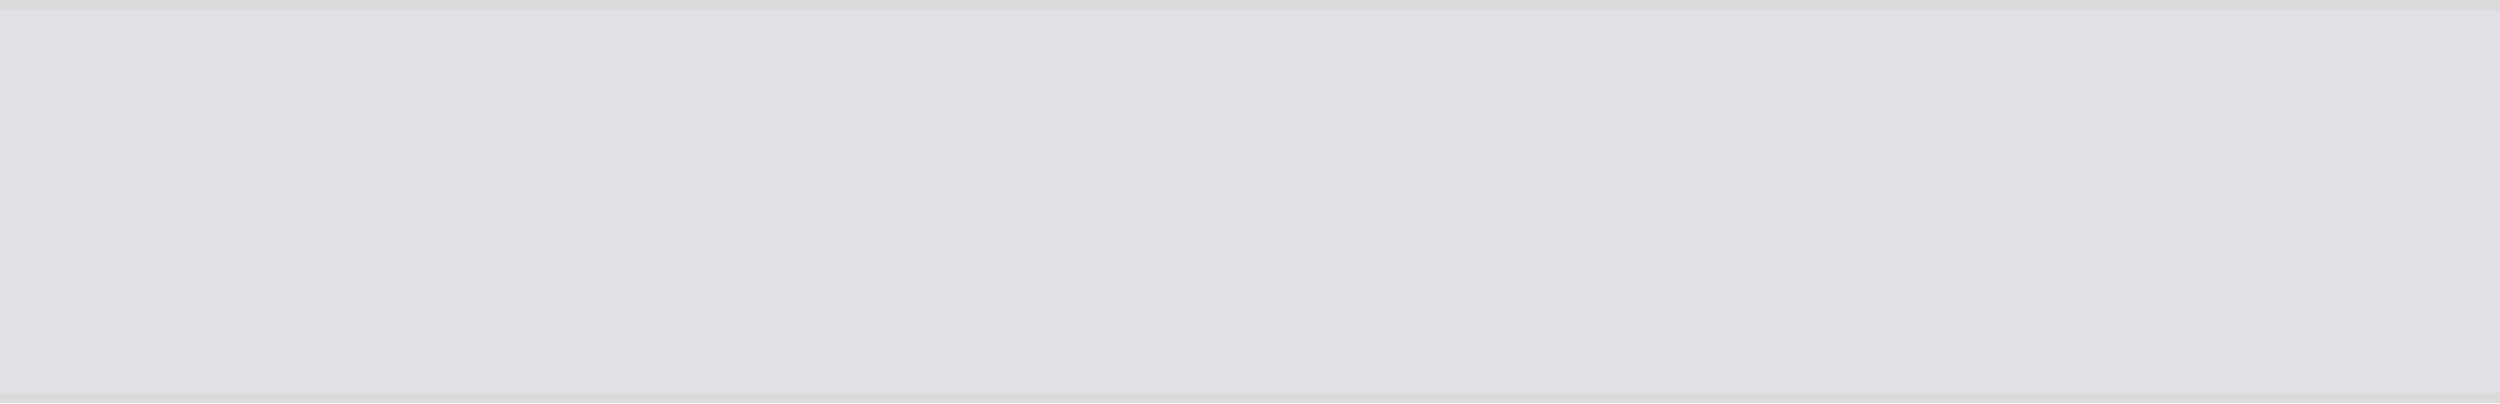
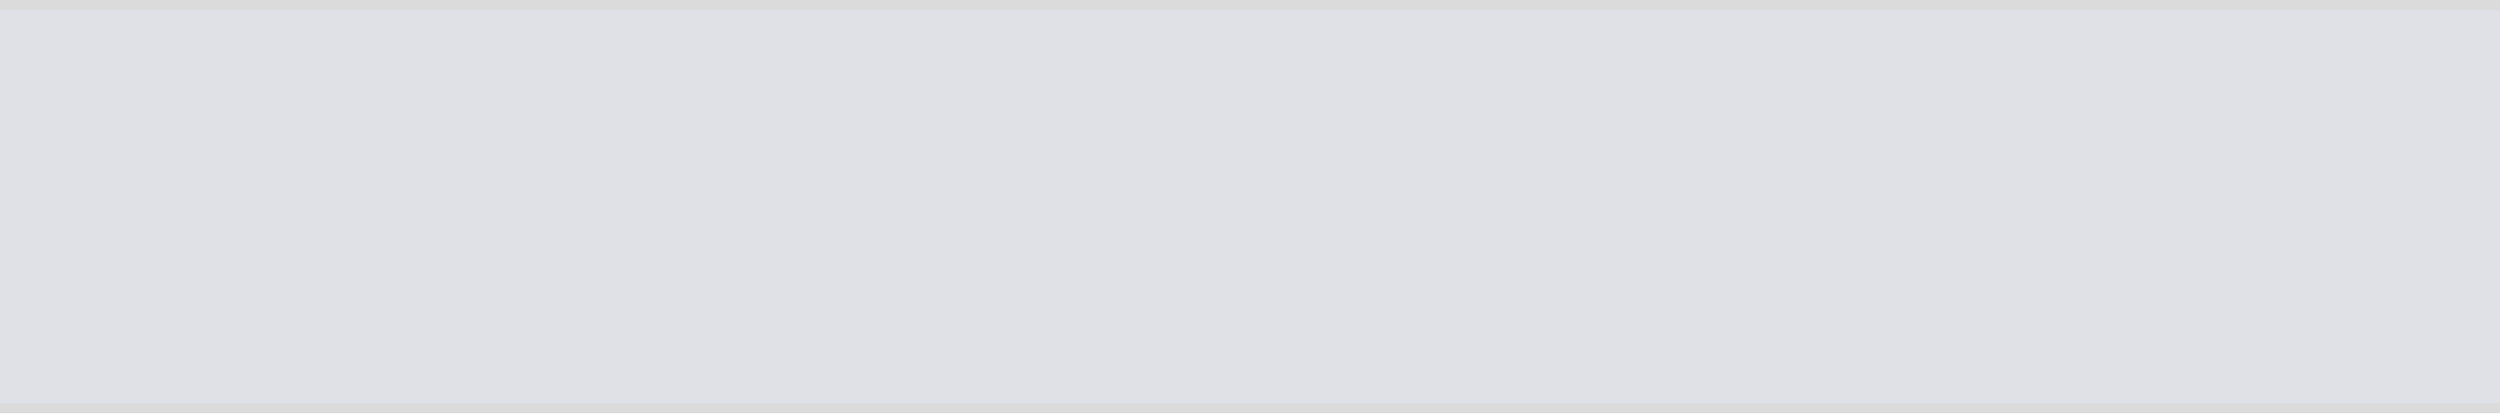
- <svg xmlns="http://www.w3.org/2000/svg" version="1.1" width="248px" height="40px">
-   <g transform="matrix(1 0 0 1 -650 -369 )">
-     <path d="M 650 370  L 898 370  L 898 408  L 650 408  L 650 370  Z " fill-rule="nonzero" fill="#dfe1e6" stroke="none" />
-     <path d="M 650 369.5  L 898 369.5  M 898 408.5  L 650 408.5  " stroke-width="1" stroke="#999999" fill="none" stroke-opacity="0.349" />
+ <svg xmlns="http://www.w3.org/2000/svg" version="1.1" width="242px" height="40px">
+   <g transform="matrix(1 0 0 1 -898 -369 )">
+     <path d="M 898 370  L 1140 370  L 1140 408  L 898 408  L 898 370  Z " fill-rule="nonzero" fill="#dfe1e6" stroke="none" />
+     <path d="M 898 369.5  L 1140 369.5  M 1140 408.5  L 898 408.5  " stroke-width="1" stroke="#999999" fill="none" stroke-opacity="0.349" />
  </g>
</svg>
